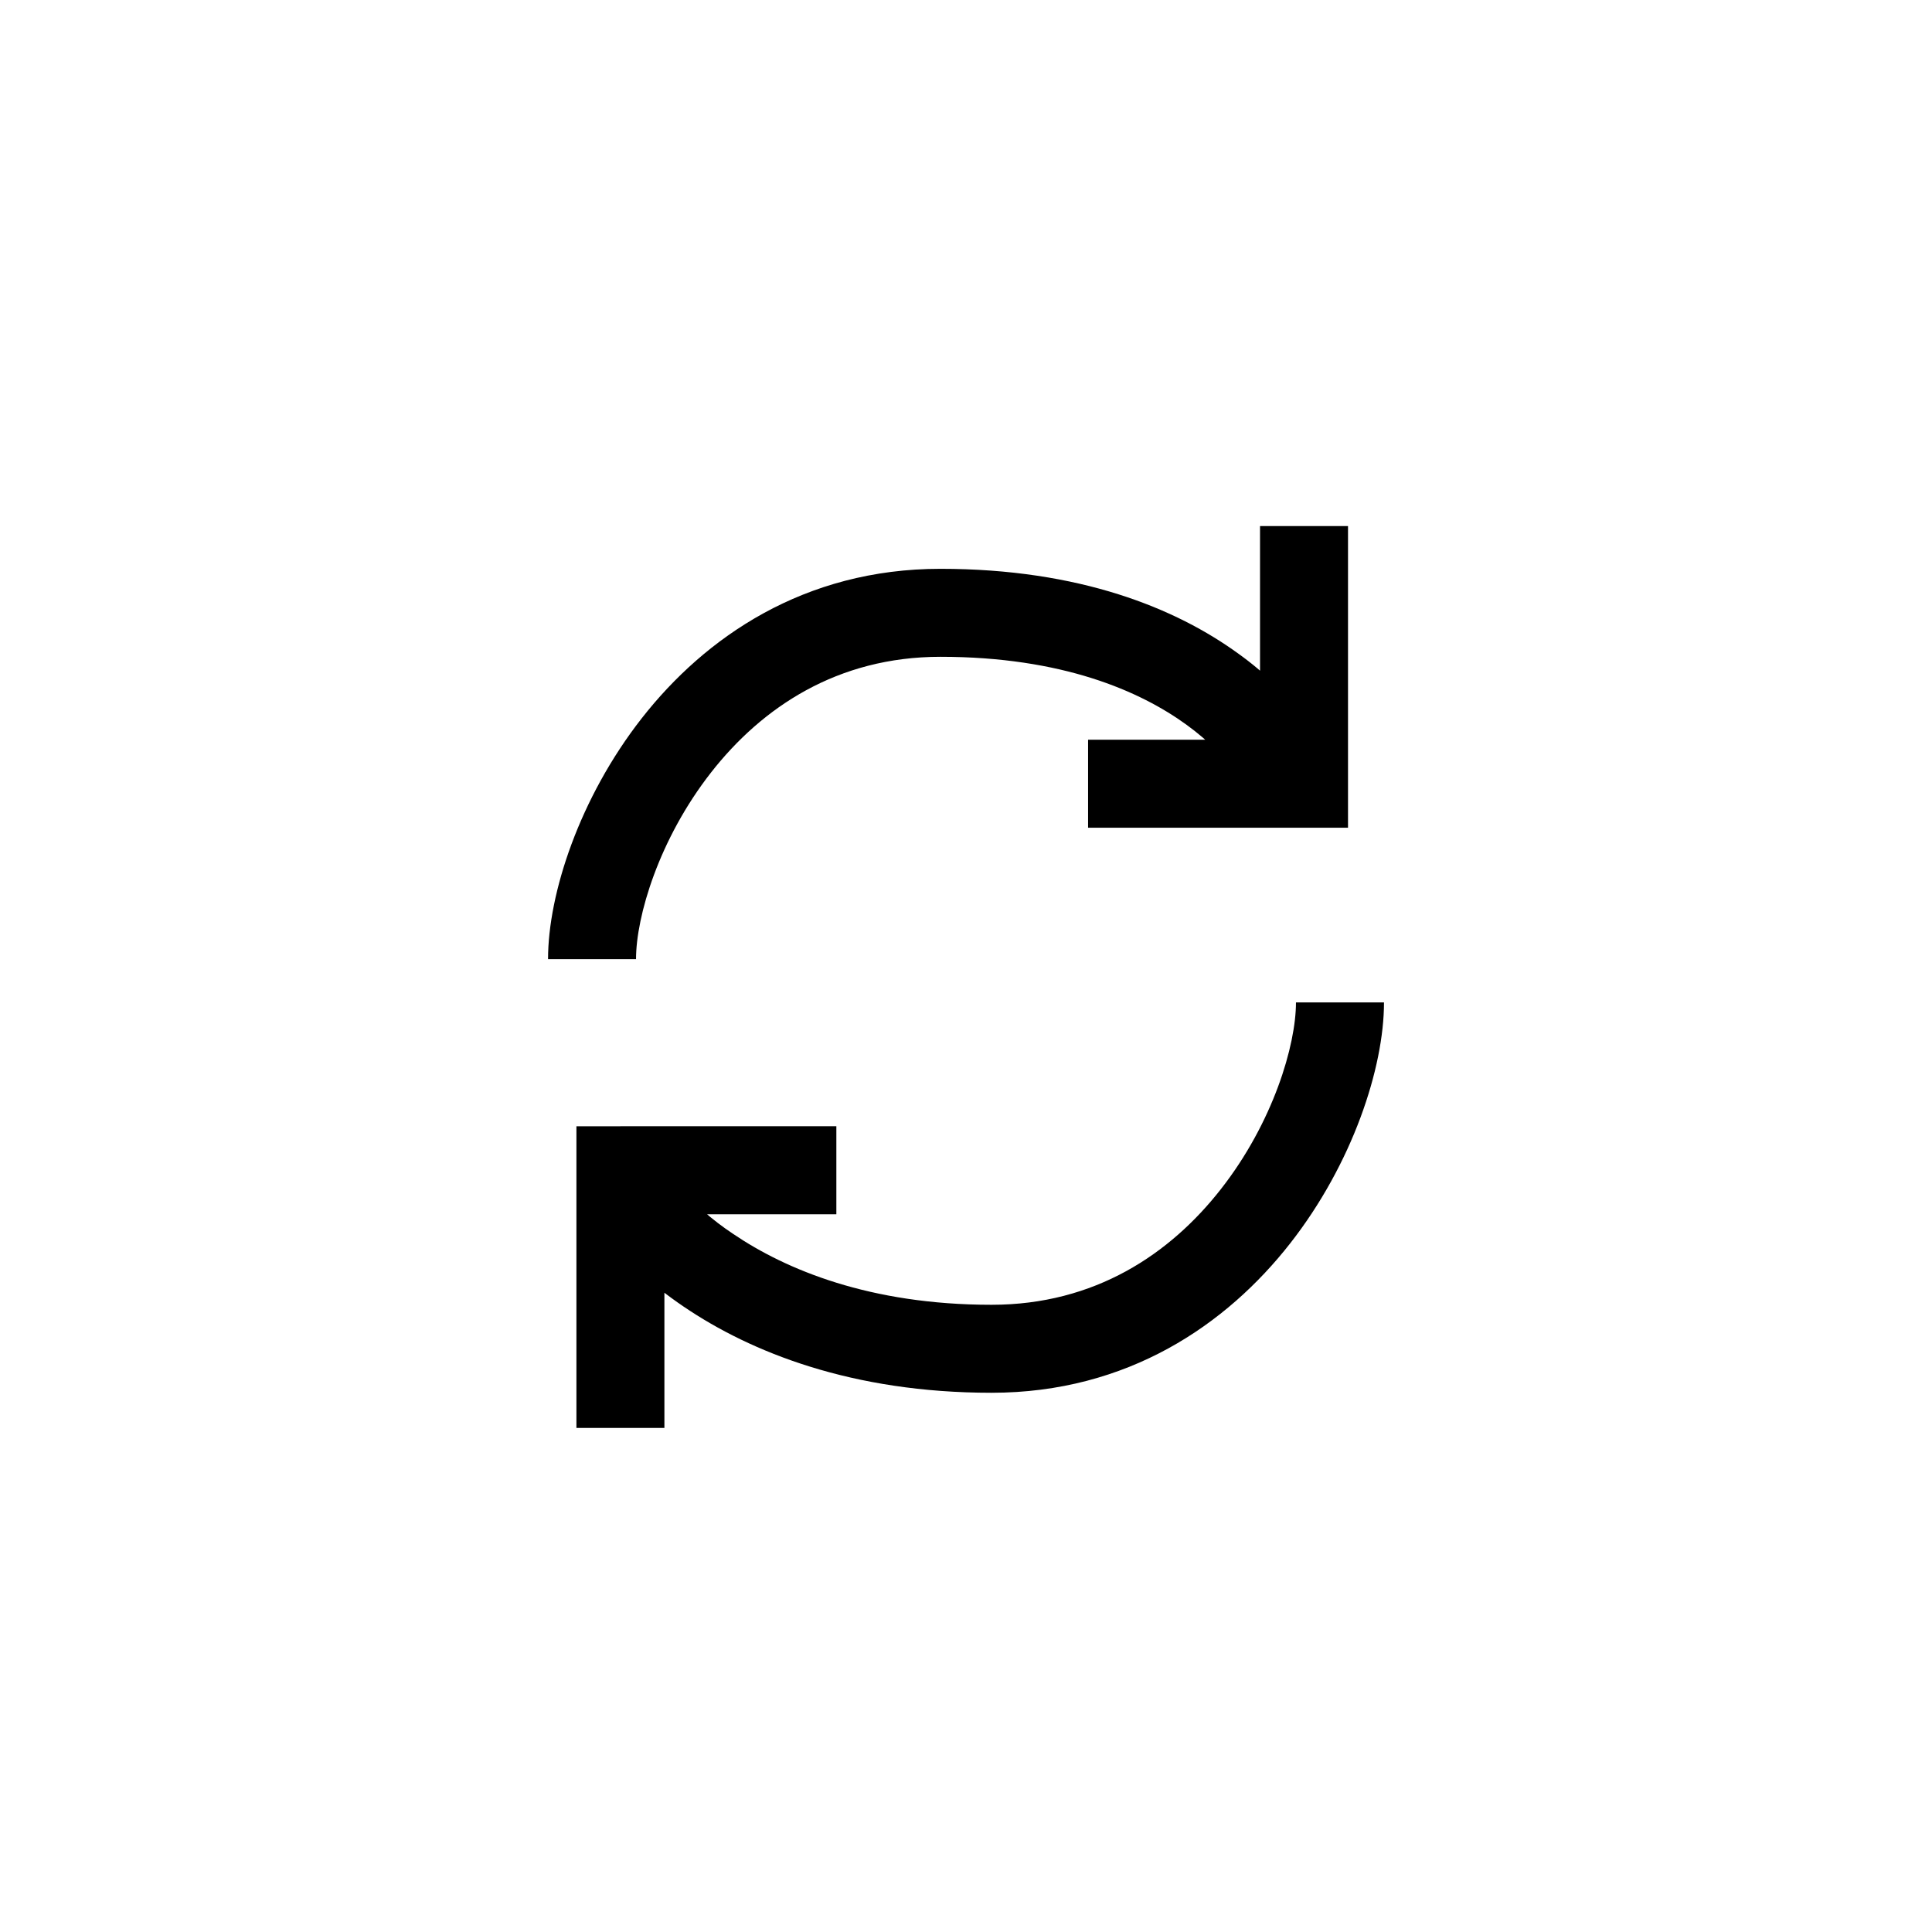
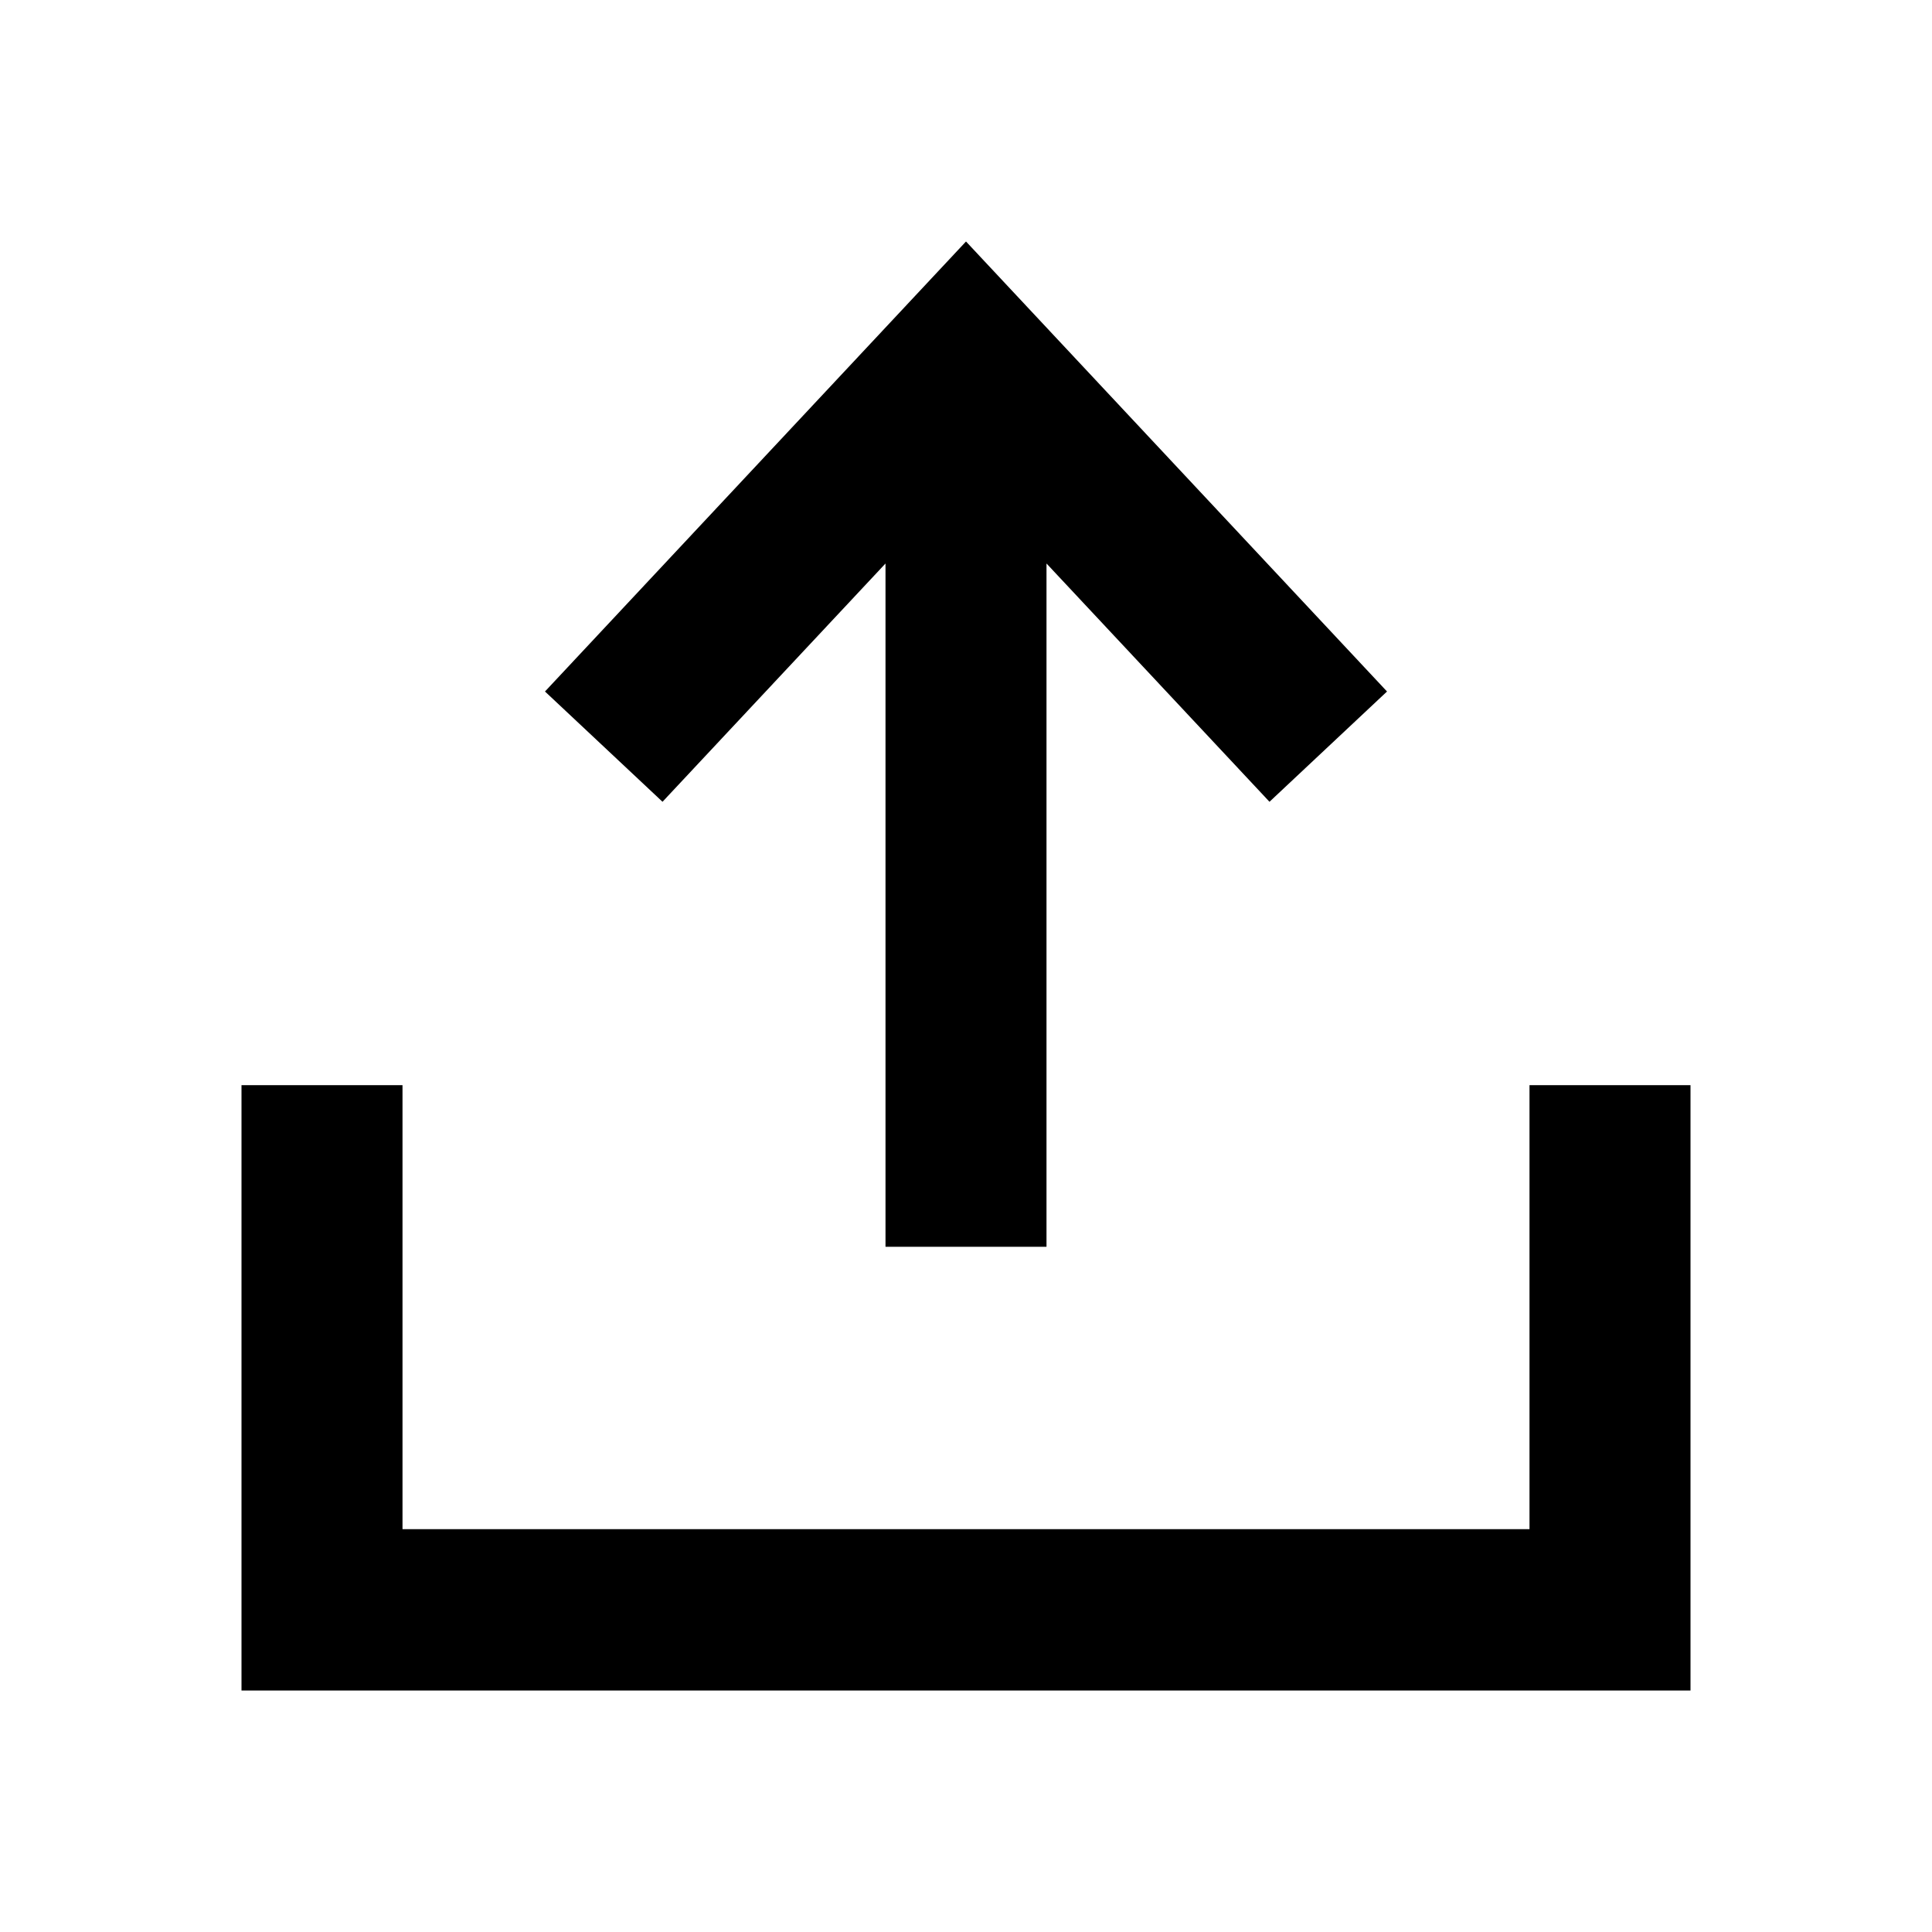
- <svg xmlns="http://www.w3.org/2000/svg" width="48" height="48" fill="currentColor" viewBox="0 0 48 48">
-   <path d="M32.398 19.471v1.093h1.093v-1.093h-1.093Zm-16.984 9.604v-1.093h-1.093v1.093h1.093Zm11.62-8.51h5.364v-2.187h-5.365v2.187Zm6.457-1.094V13.07h-2.186v6.402h2.186Zm-12.712 8.51h-5.365v2.187h5.365v-2.186Zm-6.458 1.094v6.402h2.186v-6.402h-2.186Zm18.793-9.642c0-.326-.128-.63-.21-.803a4.624 4.624 0 0 0-.438-.723 7.662 7.662 0 0 0-1.695-1.664c-1.55-1.128-3.942-2.111-7.406-2.111v2.186c3.028 0 4.964.852 6.12 1.693.583.425.975.852 1.212 1.179.119.164.192.294.23.375.062.13.001.059.001-.132h2.186Zm-9.75-5.301c-3.384 0-5.842 1.697-7.42 3.713-1.547 1.978-2.328 4.36-2.328 5.985h2.186c0-1.065.571-2.985 1.864-4.638 1.262-1.613 3.132-2.874 5.699-2.874v-2.186Zm-9.02 15.076c0 .227.064.417.102.52a2.5 2.5 0 0 0 .168.354c.125.223.296.468.506.722.423.51 1.041 1.1 1.869 1.661 1.665 1.13 4.178 2.138 7.646 2.138v-2.186c-3.023 0-5.11-.873-6.42-1.761a6.794 6.794 0 0 1-1.411-1.247 2.847 2.847 0 0 1-.284-.397c-.024-.043-.03-.06-.026-.05a.836.836 0 0 1 .037.247h-2.186Zm10.291 5.395c3.385 0 5.843-1.697 7.42-3.713 1.548-1.978 2.33-4.36 2.33-5.985h-2.187c0 1.065-.57 2.985-1.864 4.637-1.262 1.614-3.132 2.875-5.699 2.875v2.186Z" />
+ <svg xmlns="http://www.w3.org/2000/svg" width="24" height="24" fill="currentColor" viewBox="0 0 24 24">
+   <path fill-rule="evenodd" d="M3 13.48V21h18v-7.52h-2v5.516H5V13.48H3ZM13 7l2.77 2.96 1.46-1.37L12 3 6.77 8.59l1.46 1.37L11 7v8.488h2V7Z" clip-rule="evenodd" />
</svg>
